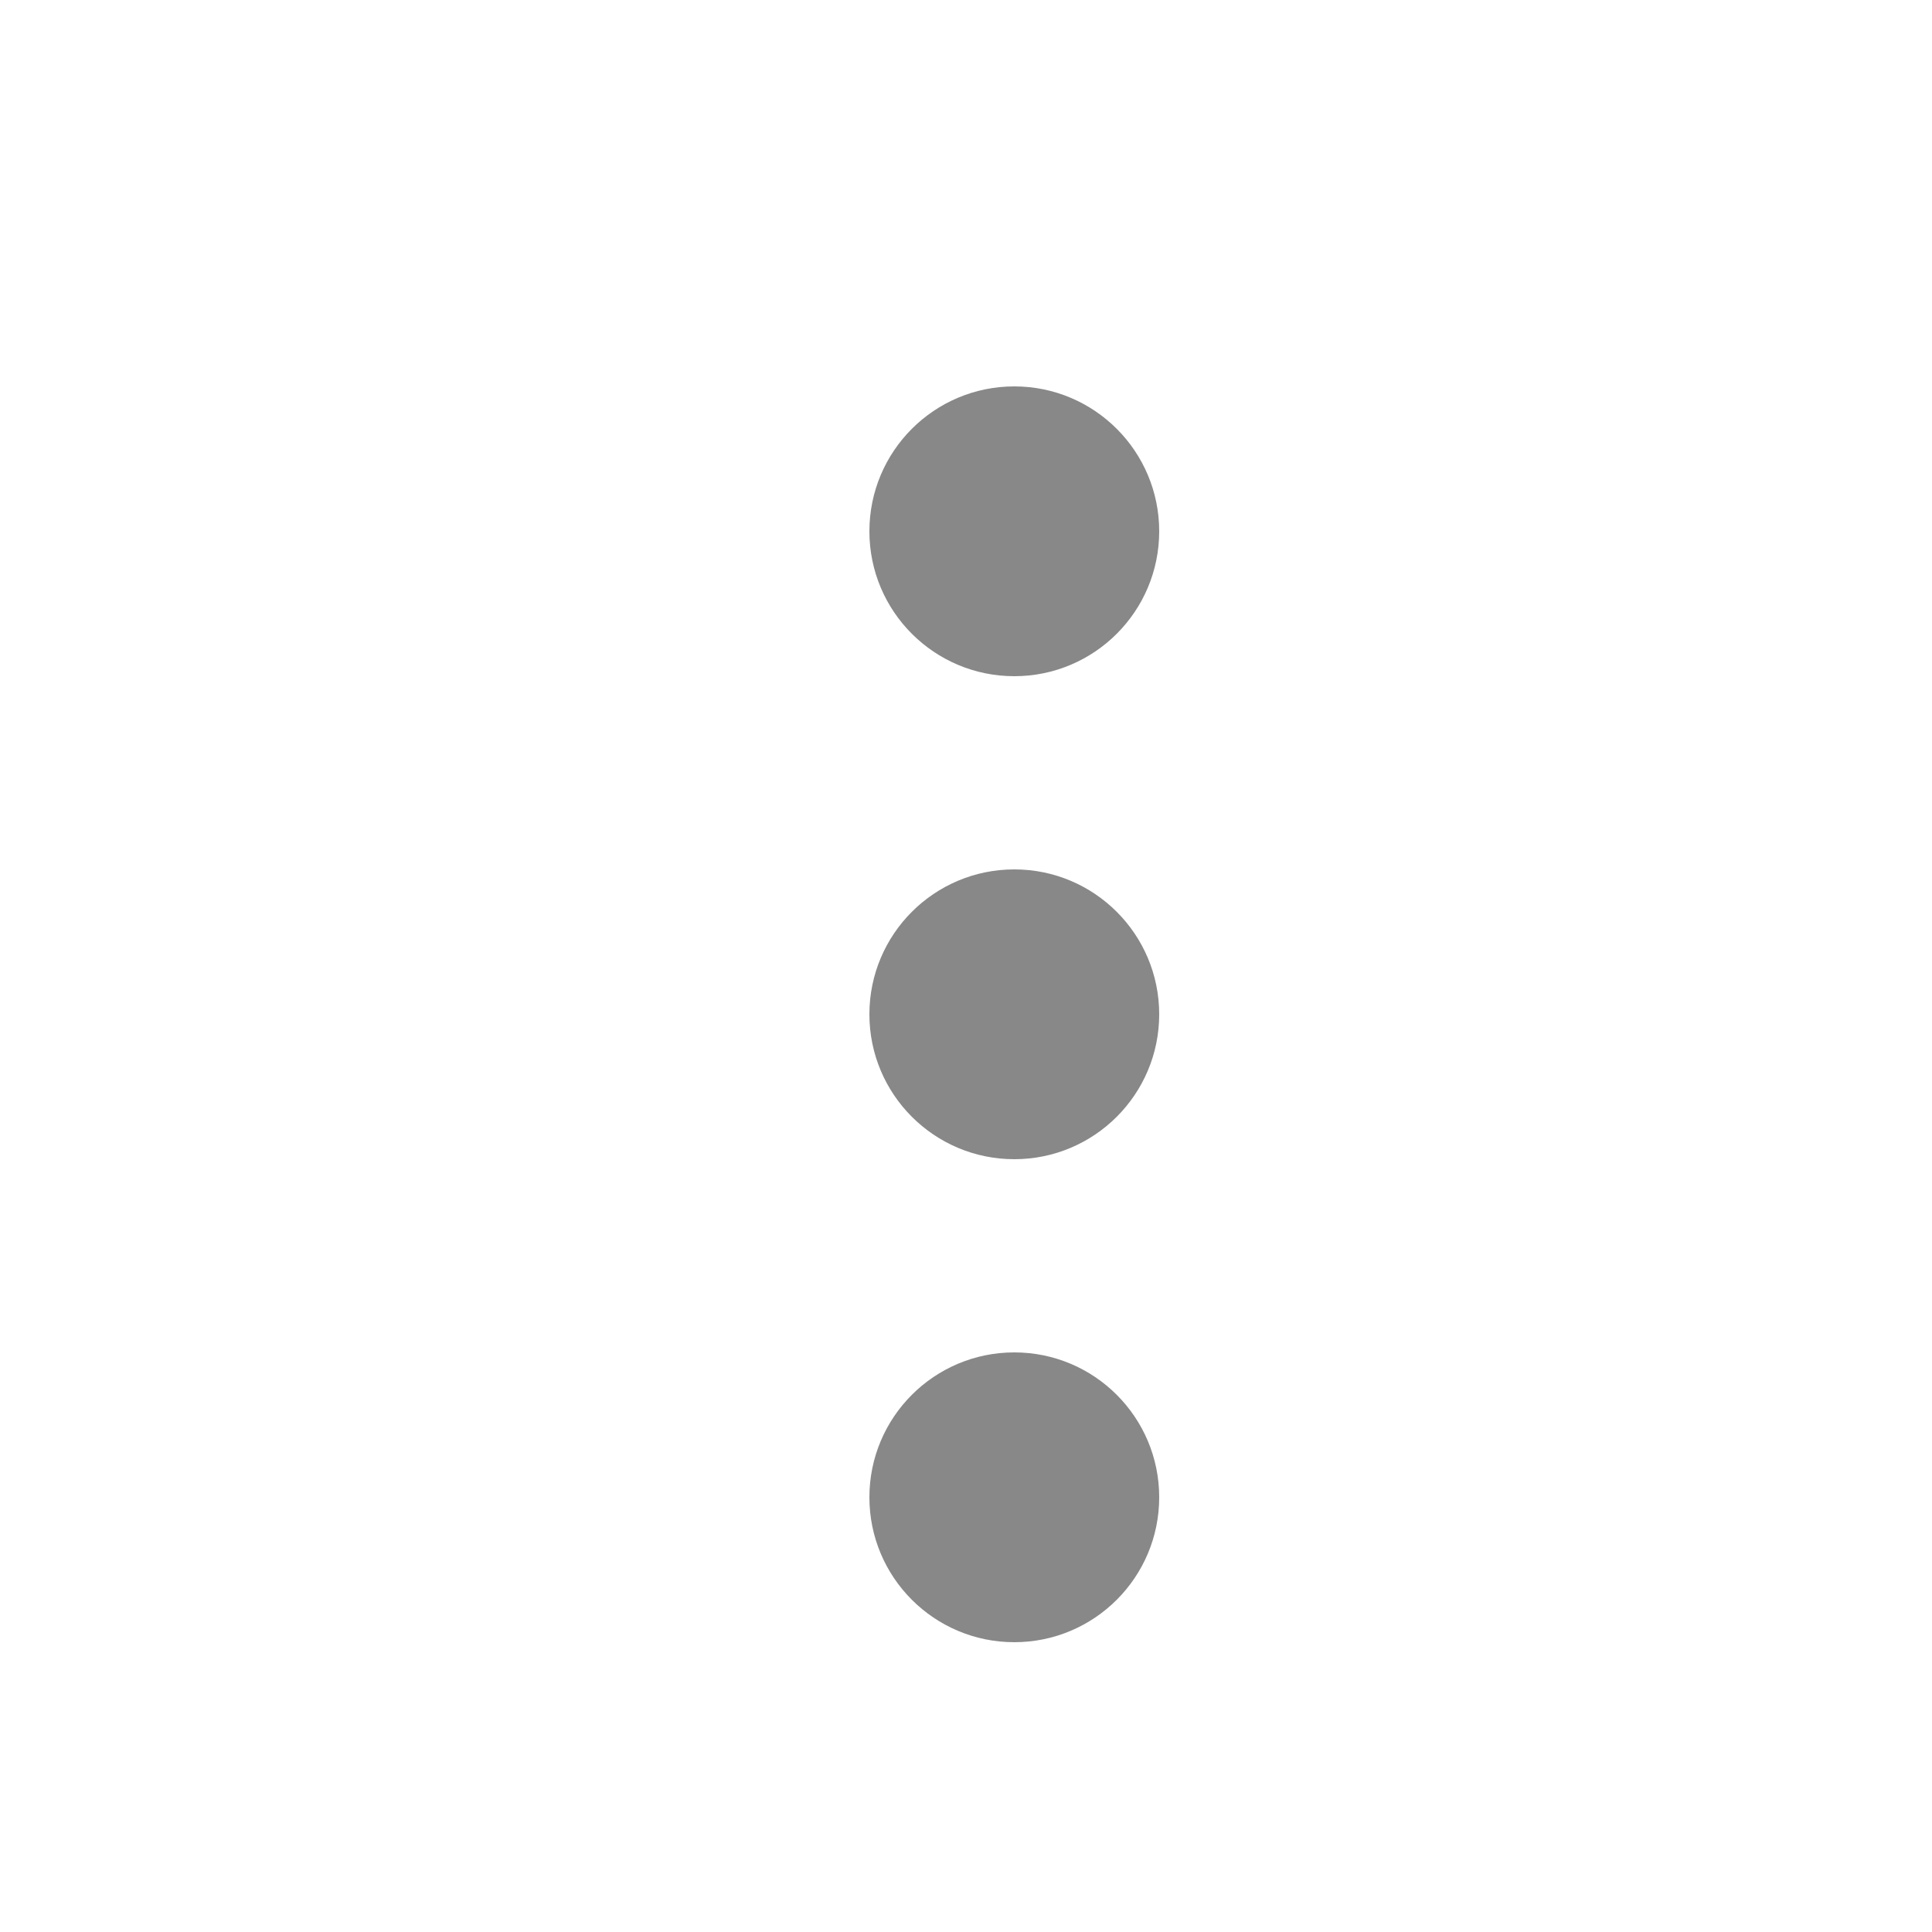
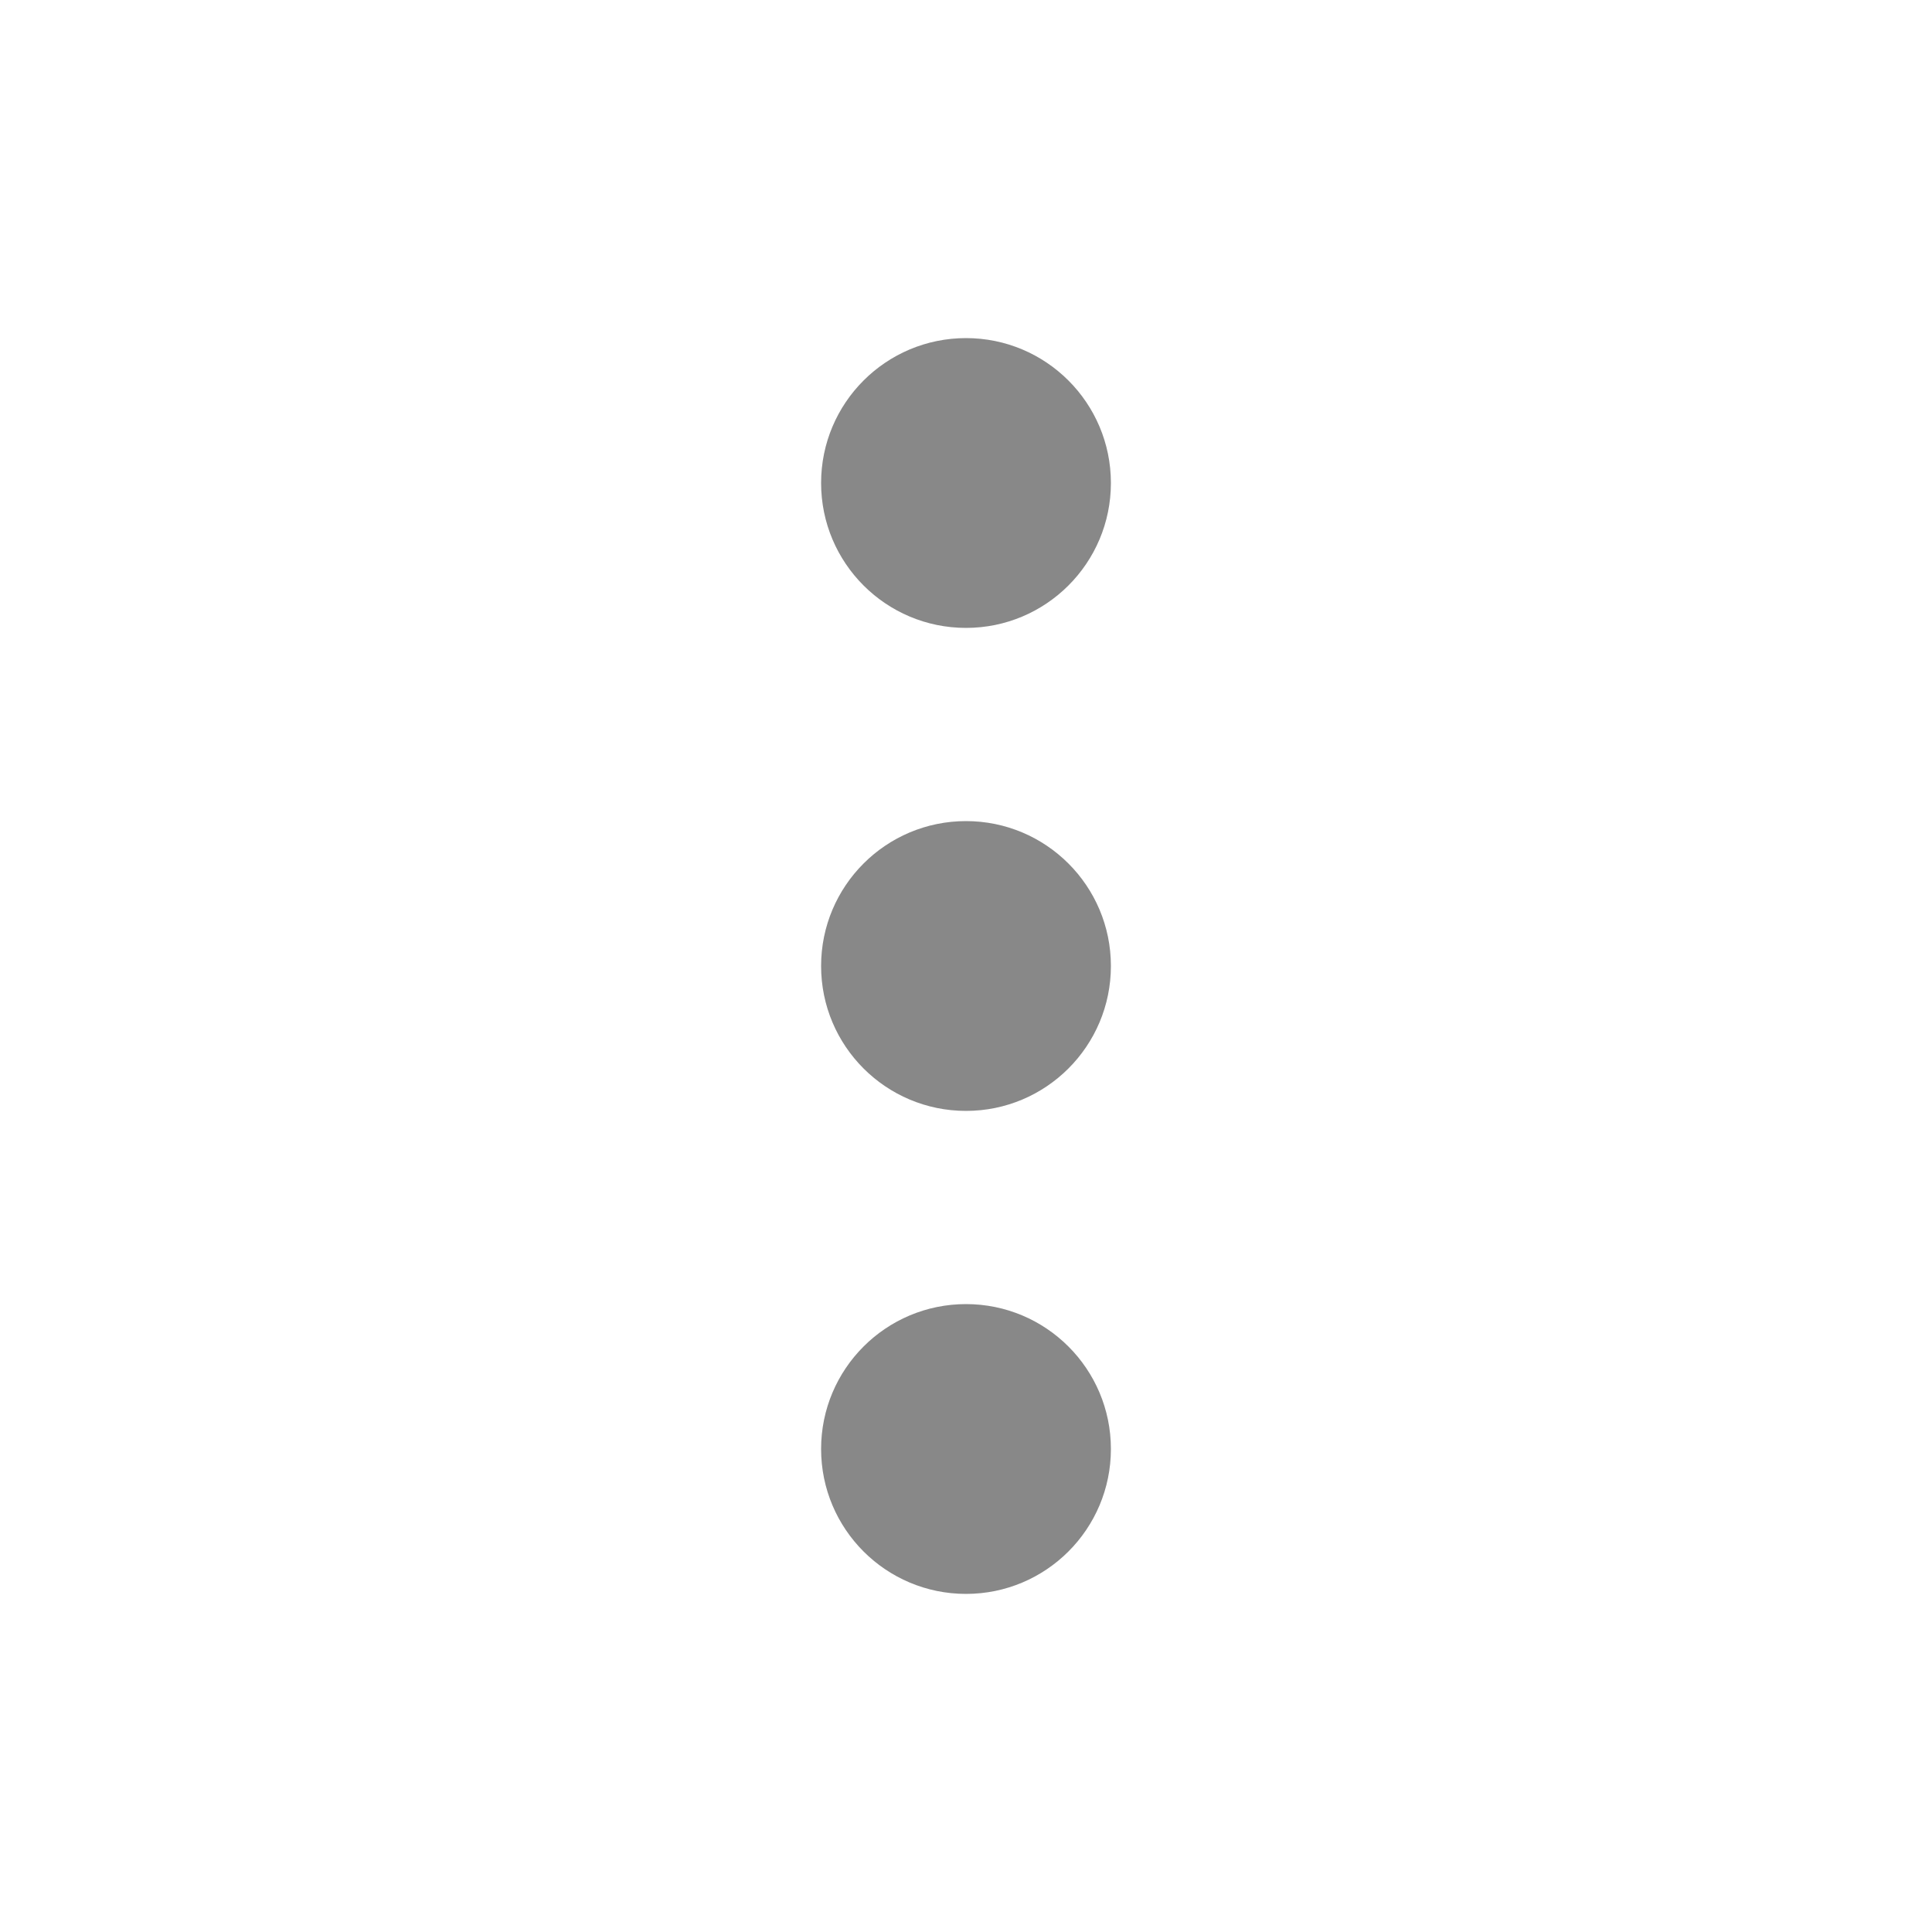
<svg xmlns="http://www.w3.org/2000/svg" version="1.1" id="Layer_1" x="0px" y="0px" viewBox="-295 387 20 20" enable-background="new -295 387 20 20" xml:space="preserve">
-   <g id="Search-v8---clean">
-     <g id="My-Work" transform="translate(-987, -44)">
-       <g id="Rectangle-300-_x2B_-Oval-1-Copy-_x2B_-Oval-1-Copy-2-_x2B_-Oval-1-Copy-3-Copy-Copy-Copy-Copy-Copy-Copy-Copy-Copy" transform="translate(987, 44)">
-         <g id="Oval-1-Copy-_x2B_-Oval-1-Copy-2-_x2B_-Oval-1-Copy-3-Copy-Copy-Copy-Copy-Copy-Copy-Copy-Copy" transform="translate(8, 4)">
-           <ellipse id="Oval-1-Copy" fill="#888888" cx="-292.5" cy="388.5" rx="1.5" ry="1.5" />
-           <ellipse id="Oval-1-Copy-2" fill="#888888" cx="-292.5" cy="393.5" rx="1.5" ry="1.5" />
-           <ellipse id="Oval-1-Copy-3" fill="#888888" cx="-292.5" cy="398.5" rx="1.5" ry="1.5" />
+   <defs id="defs4706" />
+   <g id="Search-v8---clean" transform="translate(-0.5,-0.5)">
+     <g id="My-Work" transform="translate(-987,-44)">
+       <g id="Rectangle-300-_x2B_-Oval-1-Copy-_x2B_-Oval-1-Copy-2-_x2B_-Oval-1-Copy-3-Copy-Copy-Copy-Copy-Copy-Copy-Copy-Copy" transform="translate(987,44)">
+         <g id="Oval-1-Copy-_x2B_-Oval-1-Copy-2-_x2B_-Oval-1-Copy-3-Copy-Copy-Copy-Copy-Copy-Copy-Copy-Copy" transform="translate(8,4)">
+           <circle id="Oval-1-Copy" cx="-292.5" cy="388.5" r="1.5" style="fill:#888888" />
+           <circle id="Oval-1-Copy-2" cx="-292.5" cy="393.5" r="1.5" style="fill:#888888" />
+           <circle id="Oval-1-Copy-3" cx="-292.5" cy="398.5" r="1.5" style="fill:#888888" />
        </g>
      </g>
    </g>
  </g>
</svg>
